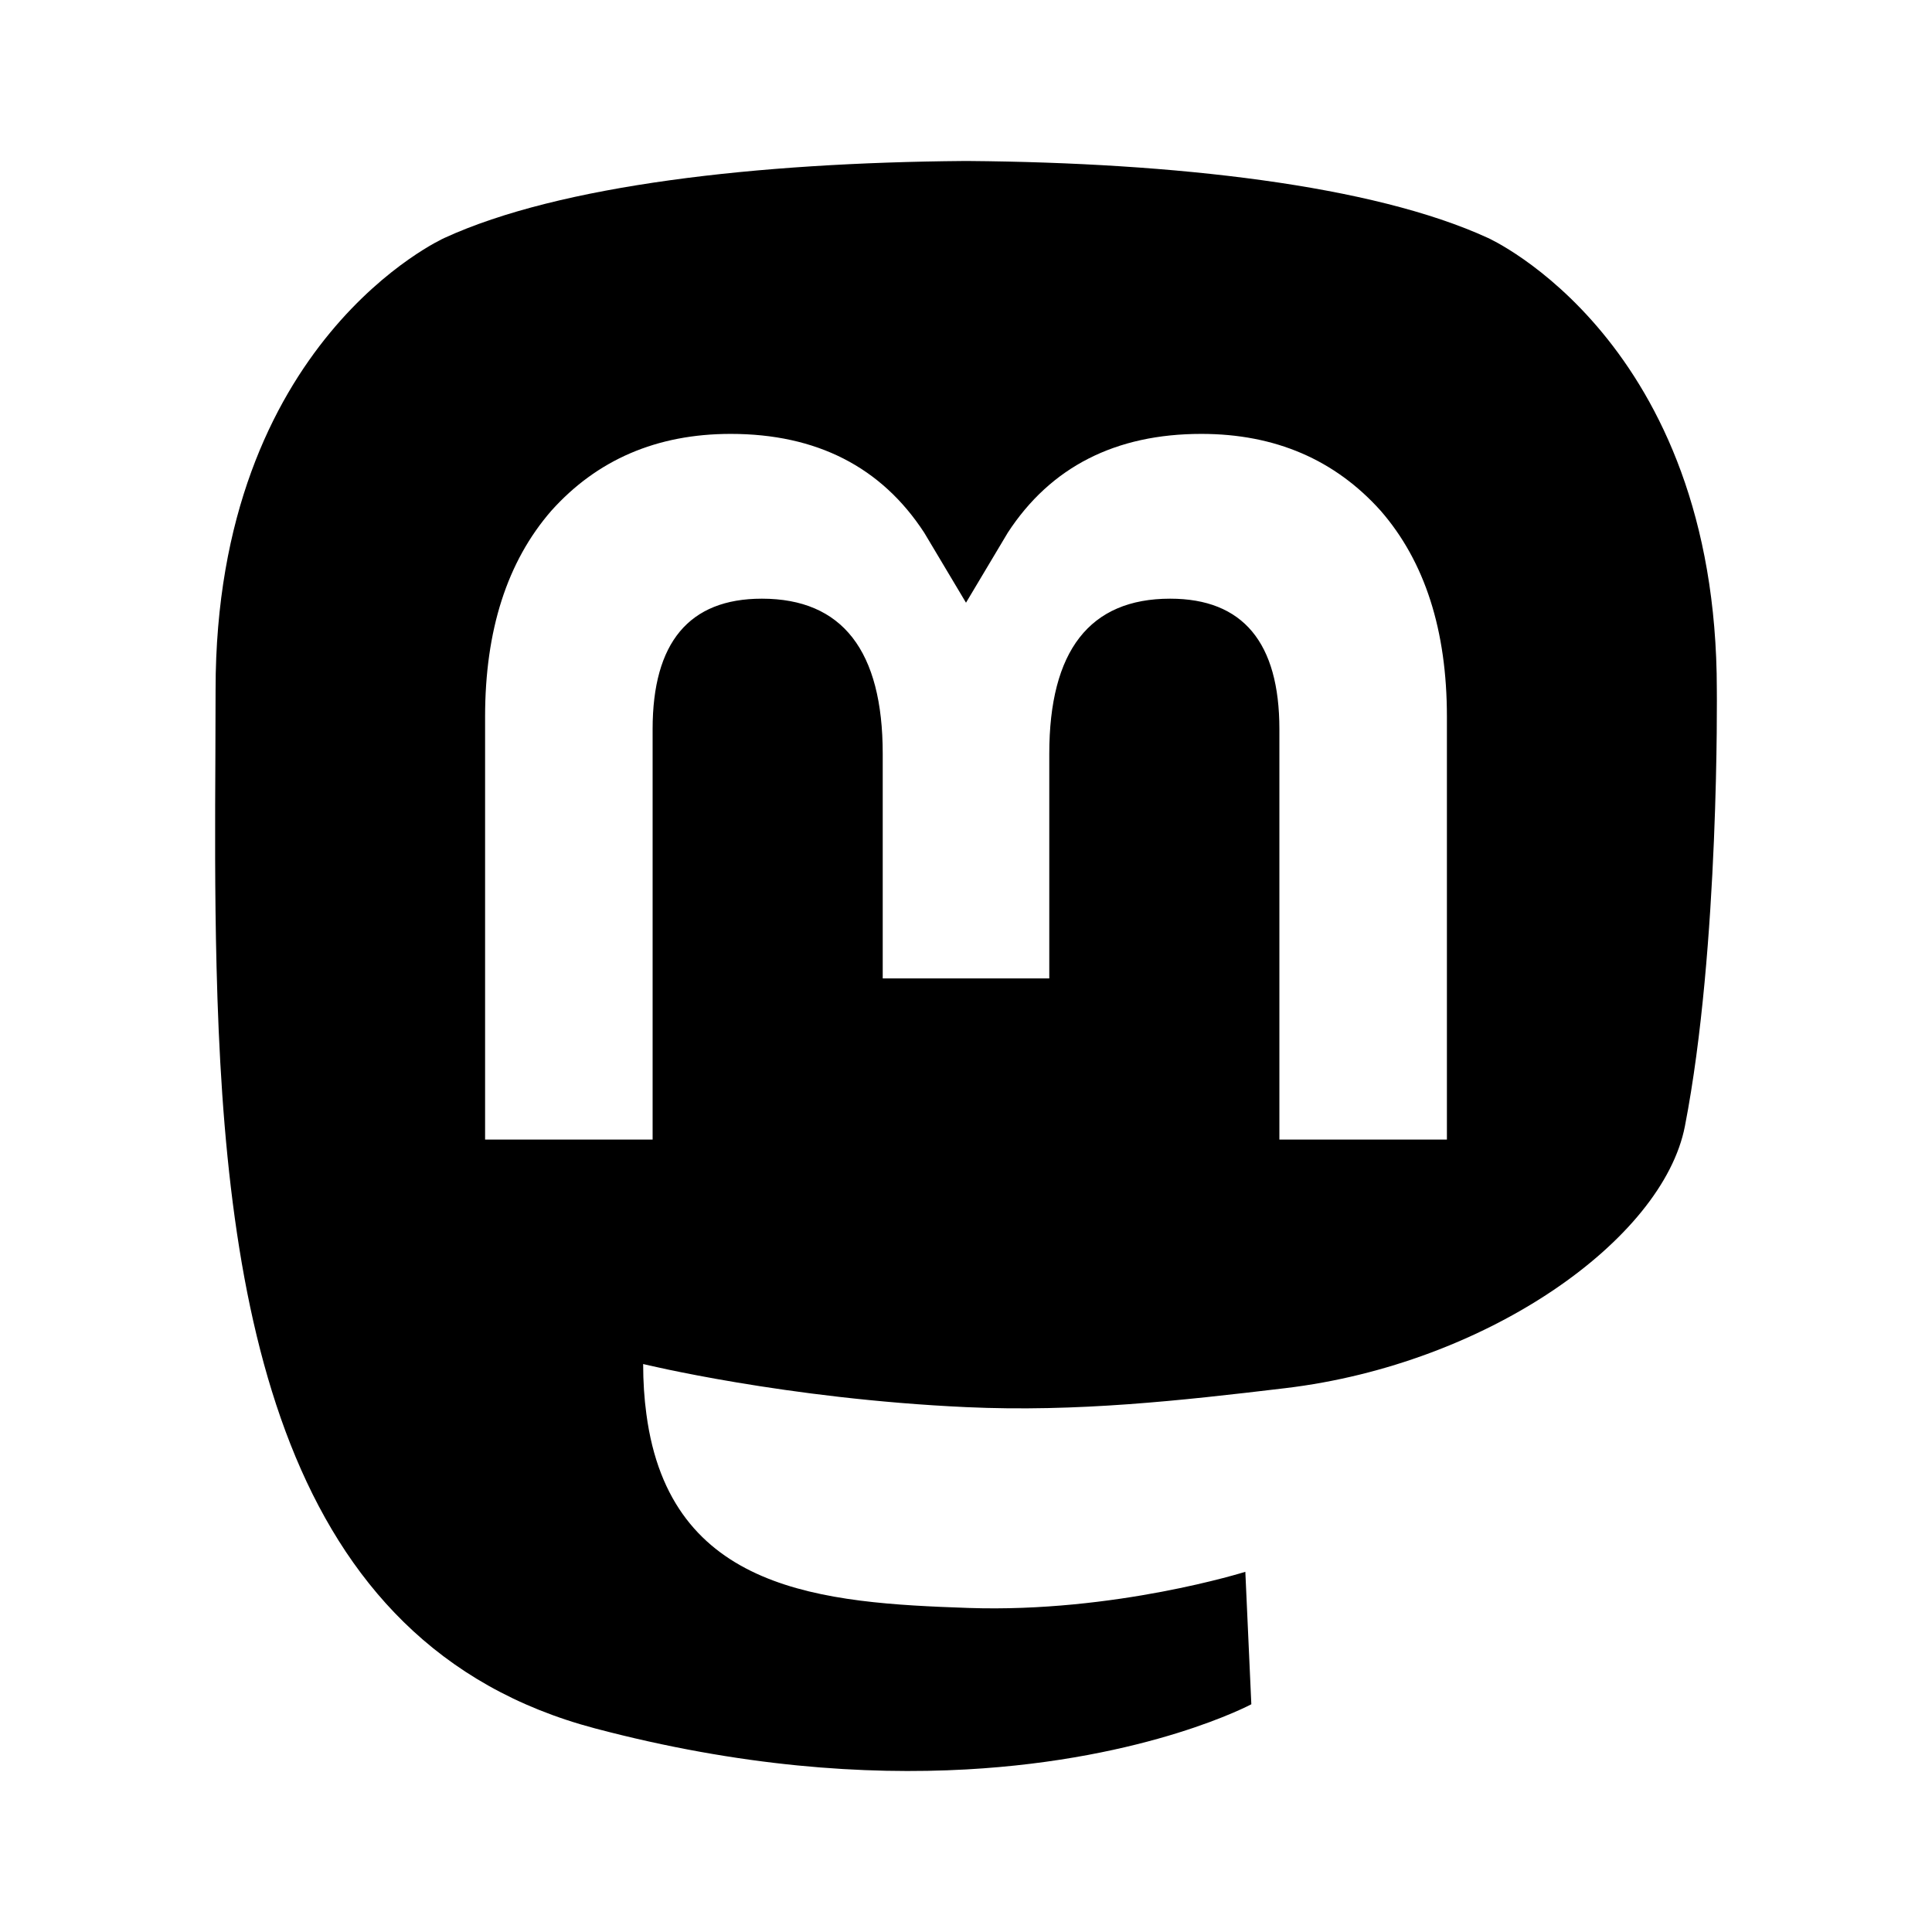
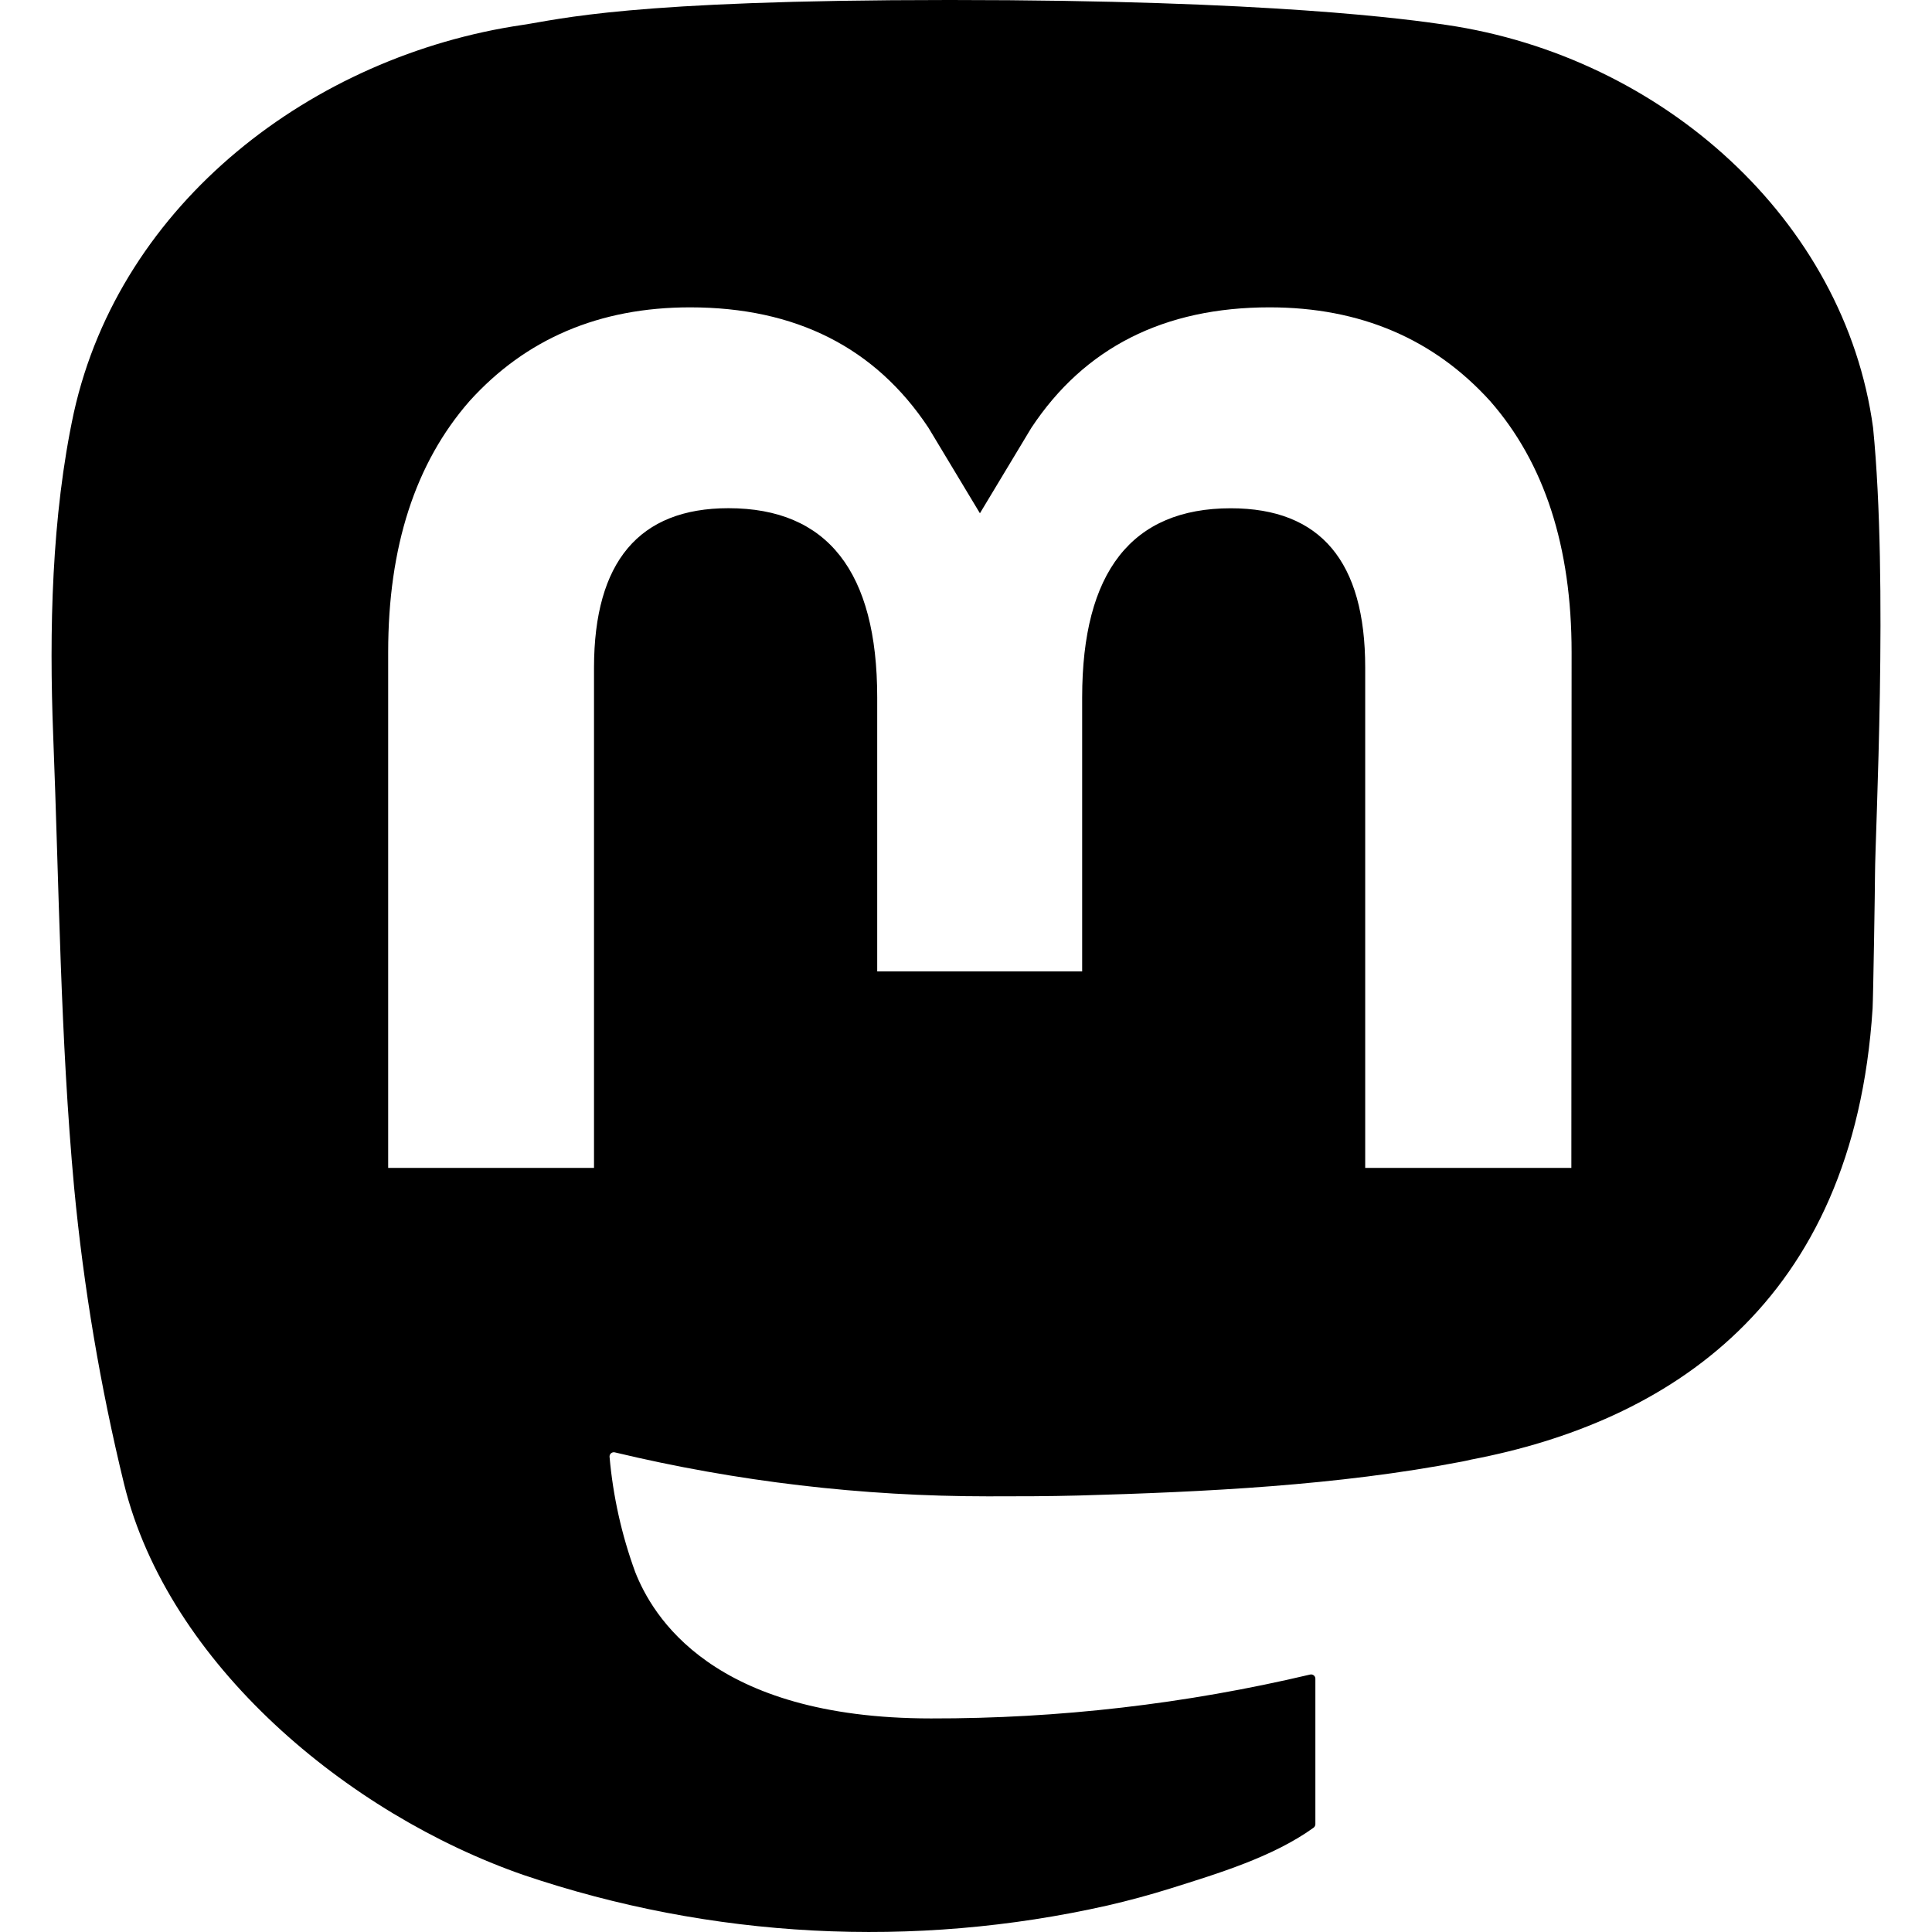
- <svg xmlns="http://www.w3.org/2000/svg" viewBox="0 0 48 48" fill="none">
-   <path fill-rule="evenodd" clip-rule="evenodd" d="M31.937 34.488C36.949 33.889 41.313 30.801 41.861 27.98C42.725 23.535 42.654 17.133 42.654 17.133C42.654 8.455 36.969 5.912 36.969 5.912C34.103 4.595 29.18 4.042 24.067 4H23.941C18.827 4.042 13.908 4.595 11.041 5.912C11.041 5.912 5.356 8.455 5.356 17.133C5.356 17.659 5.353 18.212 5.351 18.788C5.343 20.388 5.334 22.162 5.38 24.015C5.587 32.501 6.936 40.864 14.782 42.941C18.399 43.898 21.505 44.099 24.007 43.961C28.543 43.709 31.089 42.342 31.089 42.342L30.94 39.051C30.94 39.051 27.698 40.073 24.058 39.949C20.451 39.825 16.643 39.559 16.059 35.131C16.006 34.742 15.979 34.326 15.979 33.889C15.979 33.889 19.519 34.755 24.007 34.96C26.75 35.086 29.324 34.8 31.937 34.488ZM35.948 28.312V17.806C35.948 15.659 35.401 13.952 34.303 12.69C33.171 11.427 31.688 10.78 29.847 10.78C27.716 10.78 26.103 11.599 25.037 13.236L24 14.974L22.963 13.236C21.897 11.599 20.284 10.78 18.154 10.78C16.312 10.78 14.829 11.427 13.697 12.69C12.599 13.952 12.052 15.659 12.052 17.806V28.312H16.214V18.115C16.214 15.965 17.119 14.874 18.928 14.874C20.928 14.874 21.931 16.168 21.931 18.727V24.309H26.069V18.727C26.069 16.168 27.072 14.874 29.072 14.874C30.881 14.874 31.786 15.965 31.786 18.115V28.312H35.948Z" fill="currentColor" />
+ <svg xmlns="http://www.w3.org/2000/svg" viewBox="0 0 24 24" fill="currentColor">
+   <path d="M23.268 5.313c-.35-2.578-2.617-4.61-5.304-5.004C17.51.242 15.792 0 11.813 0h-.03c-3.98 0-4.835.242-5.288.309C3.882.692 1.496 2.518.917 5.127.64 6.412.61 7.837.661 9.143c.074 1.874.088 3.745.26 5.611.118 1.24.325 2.47.62 3.68.55 2.237 2.777 4.098 4.96 4.857 2.336.792 4.849.923 7.256.38.265-.061.527-.132.786-.213.585-.184 1.27-.39 1.774-.753a.057.057 0 0 0 .023-.043v-1.809a.052.052 0 0 0-.02-.041.053.053 0 0 0-.046-.01 20.282 20.282 0 0 1-4.709.545c-2.73 0-3.463-1.284-3.674-1.818a5.593 5.593 0 0 1-.319-1.433.053.053 0 0 1 .066-.054c1.517.363 3.072.546 4.632.546.376 0 .75 0 1.125-.01 1.57-.044 3.224-.124 4.768-.422.038-.008.077-.015.11-.024 2.435-.464 4.753-1.92 4.989-5.604.008-.145.03-1.52.03-1.67.002-.512.167-3.63-.024-5.545zm-3.748 9.195h-2.561V8.29c0-1.309-.55-1.976-1.67-1.976-1.23 0-1.846.79-1.846 2.35v3.403h-2.546V8.663c0-1.56-.617-2.35-1.848-2.35-1.112 0-1.668.668-1.67 1.977v6.218H4.822V8.102c0-1.31.337-2.35 1.011-3.12.696-.77 1.608-1.164 2.74-1.164 1.311 0 2.302.5 2.962 1.498l.638 1.06.638-1.06c.66-.999 1.65-1.498 2.96-1.498 1.13 0 2.043.395 2.74 1.164.675.77 1.012 1.81 1.012 3.12z" />
</svg>
